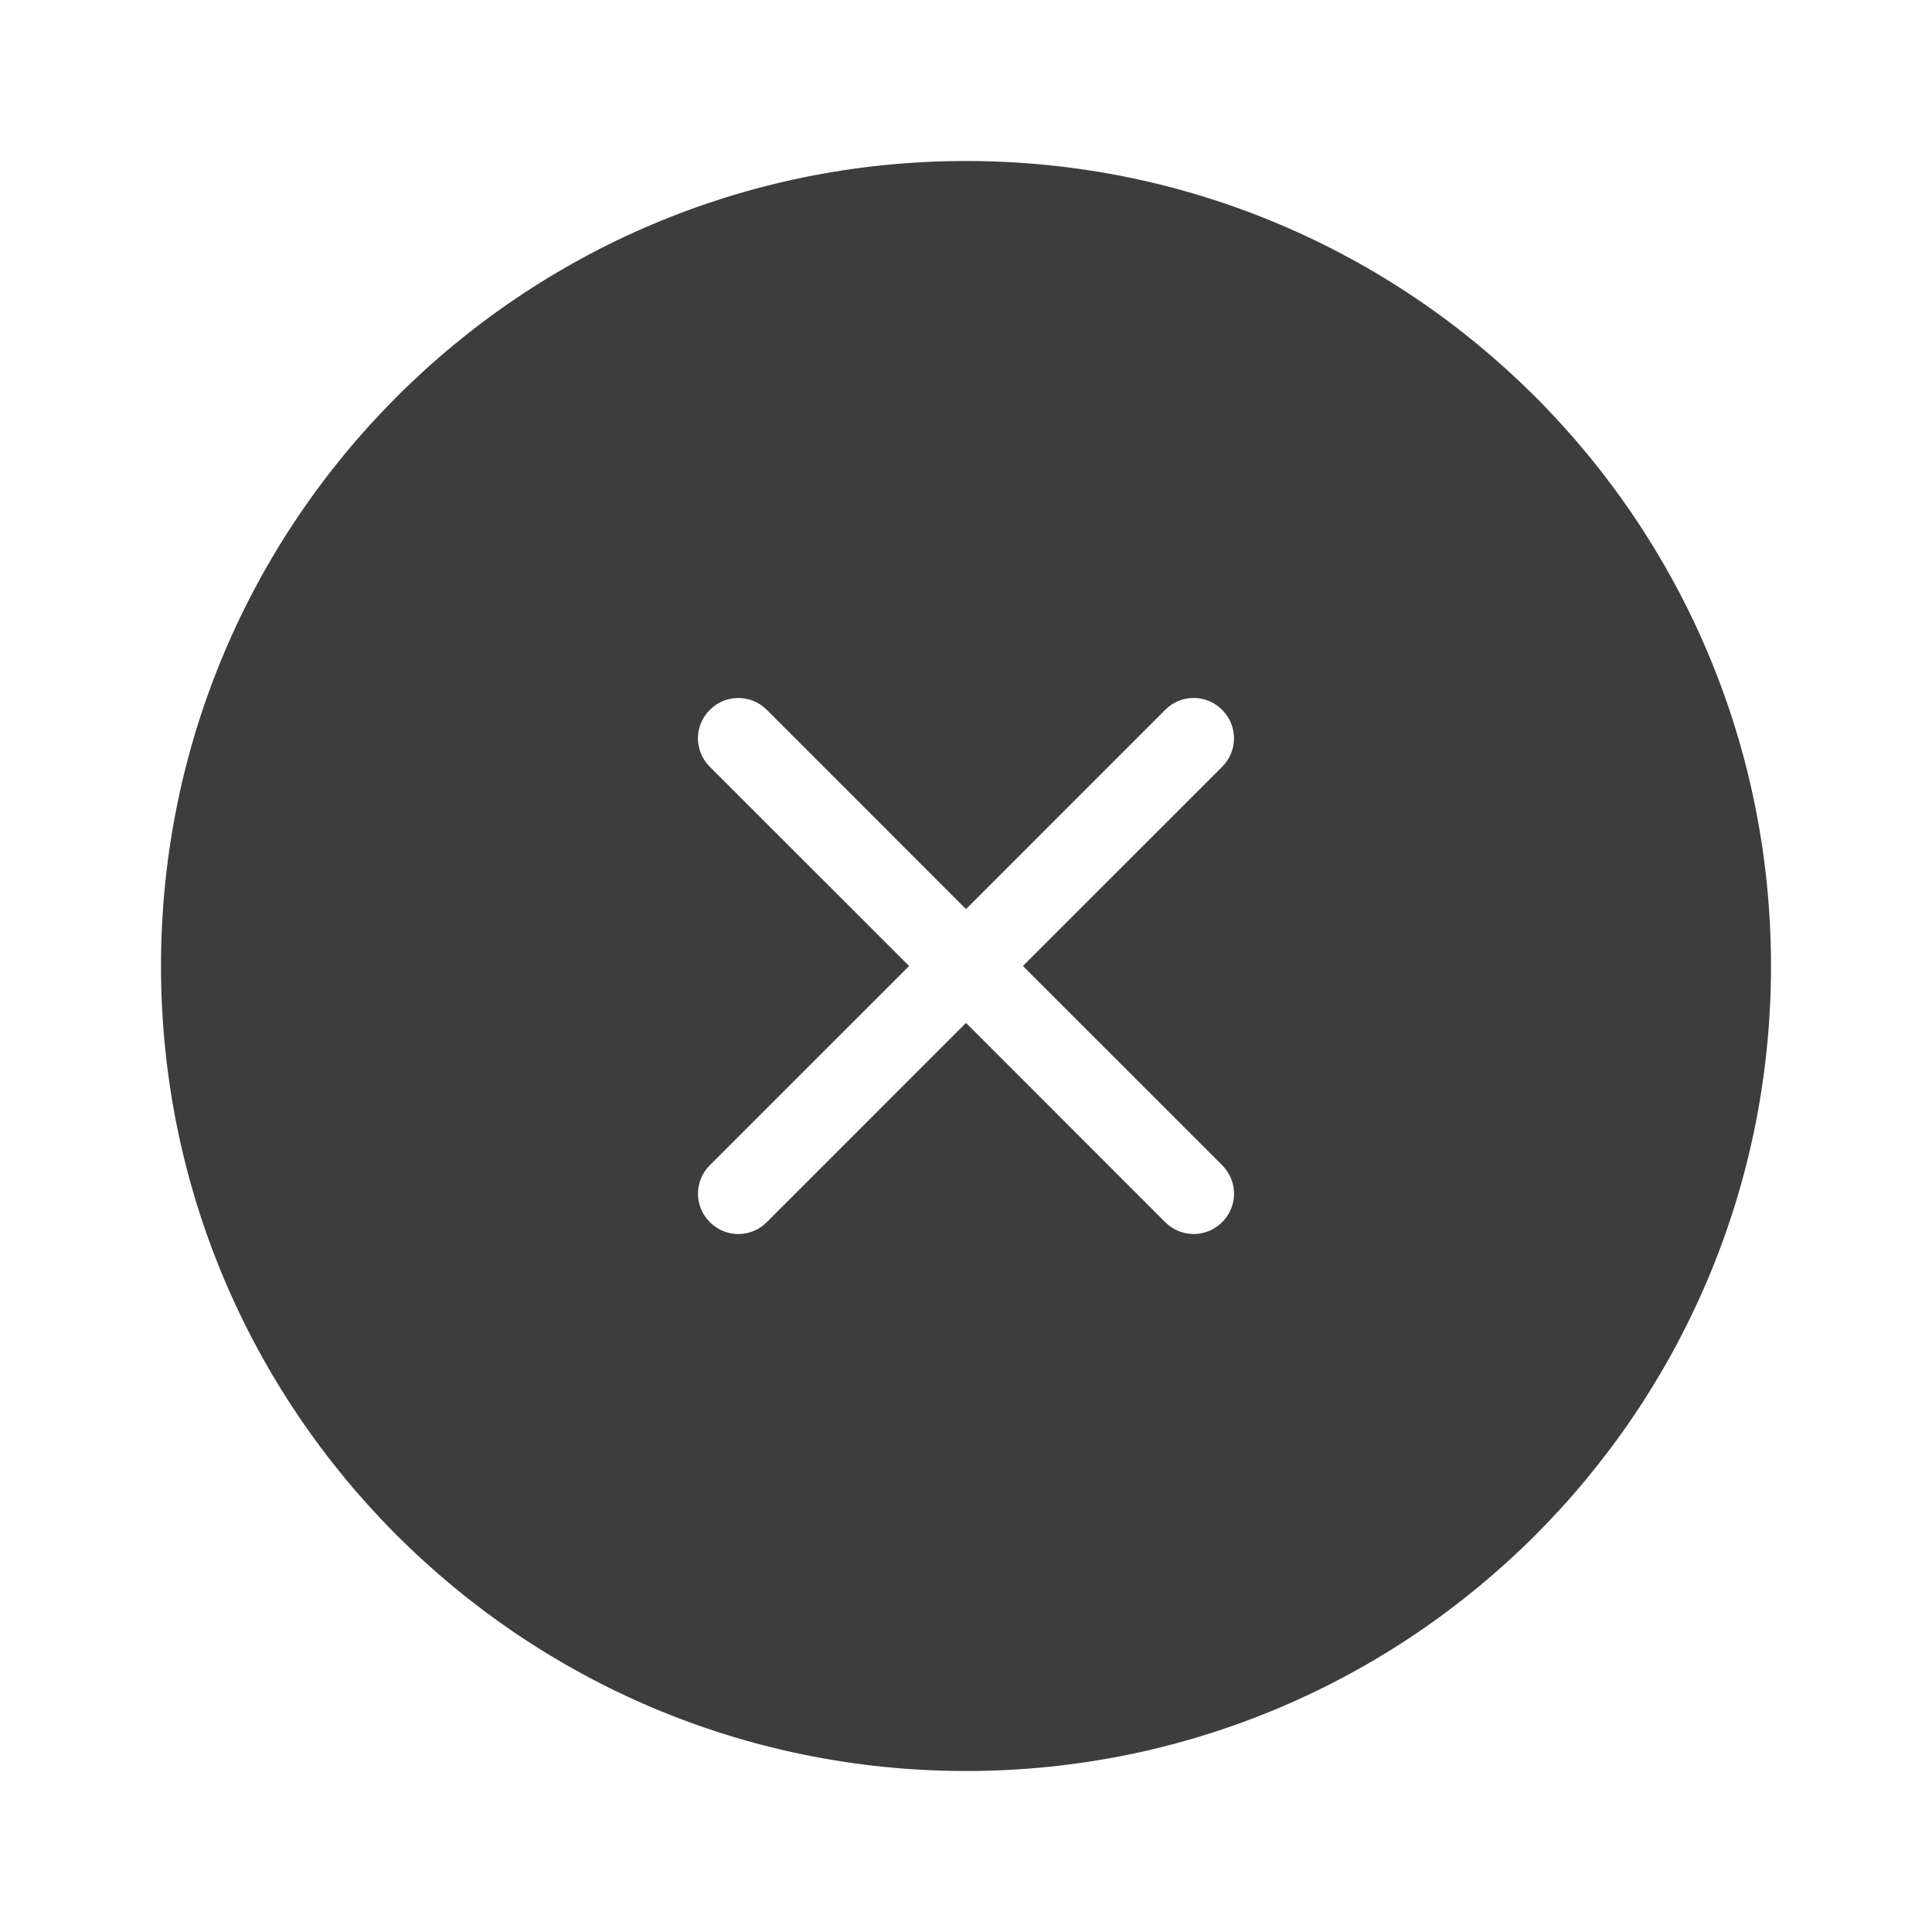
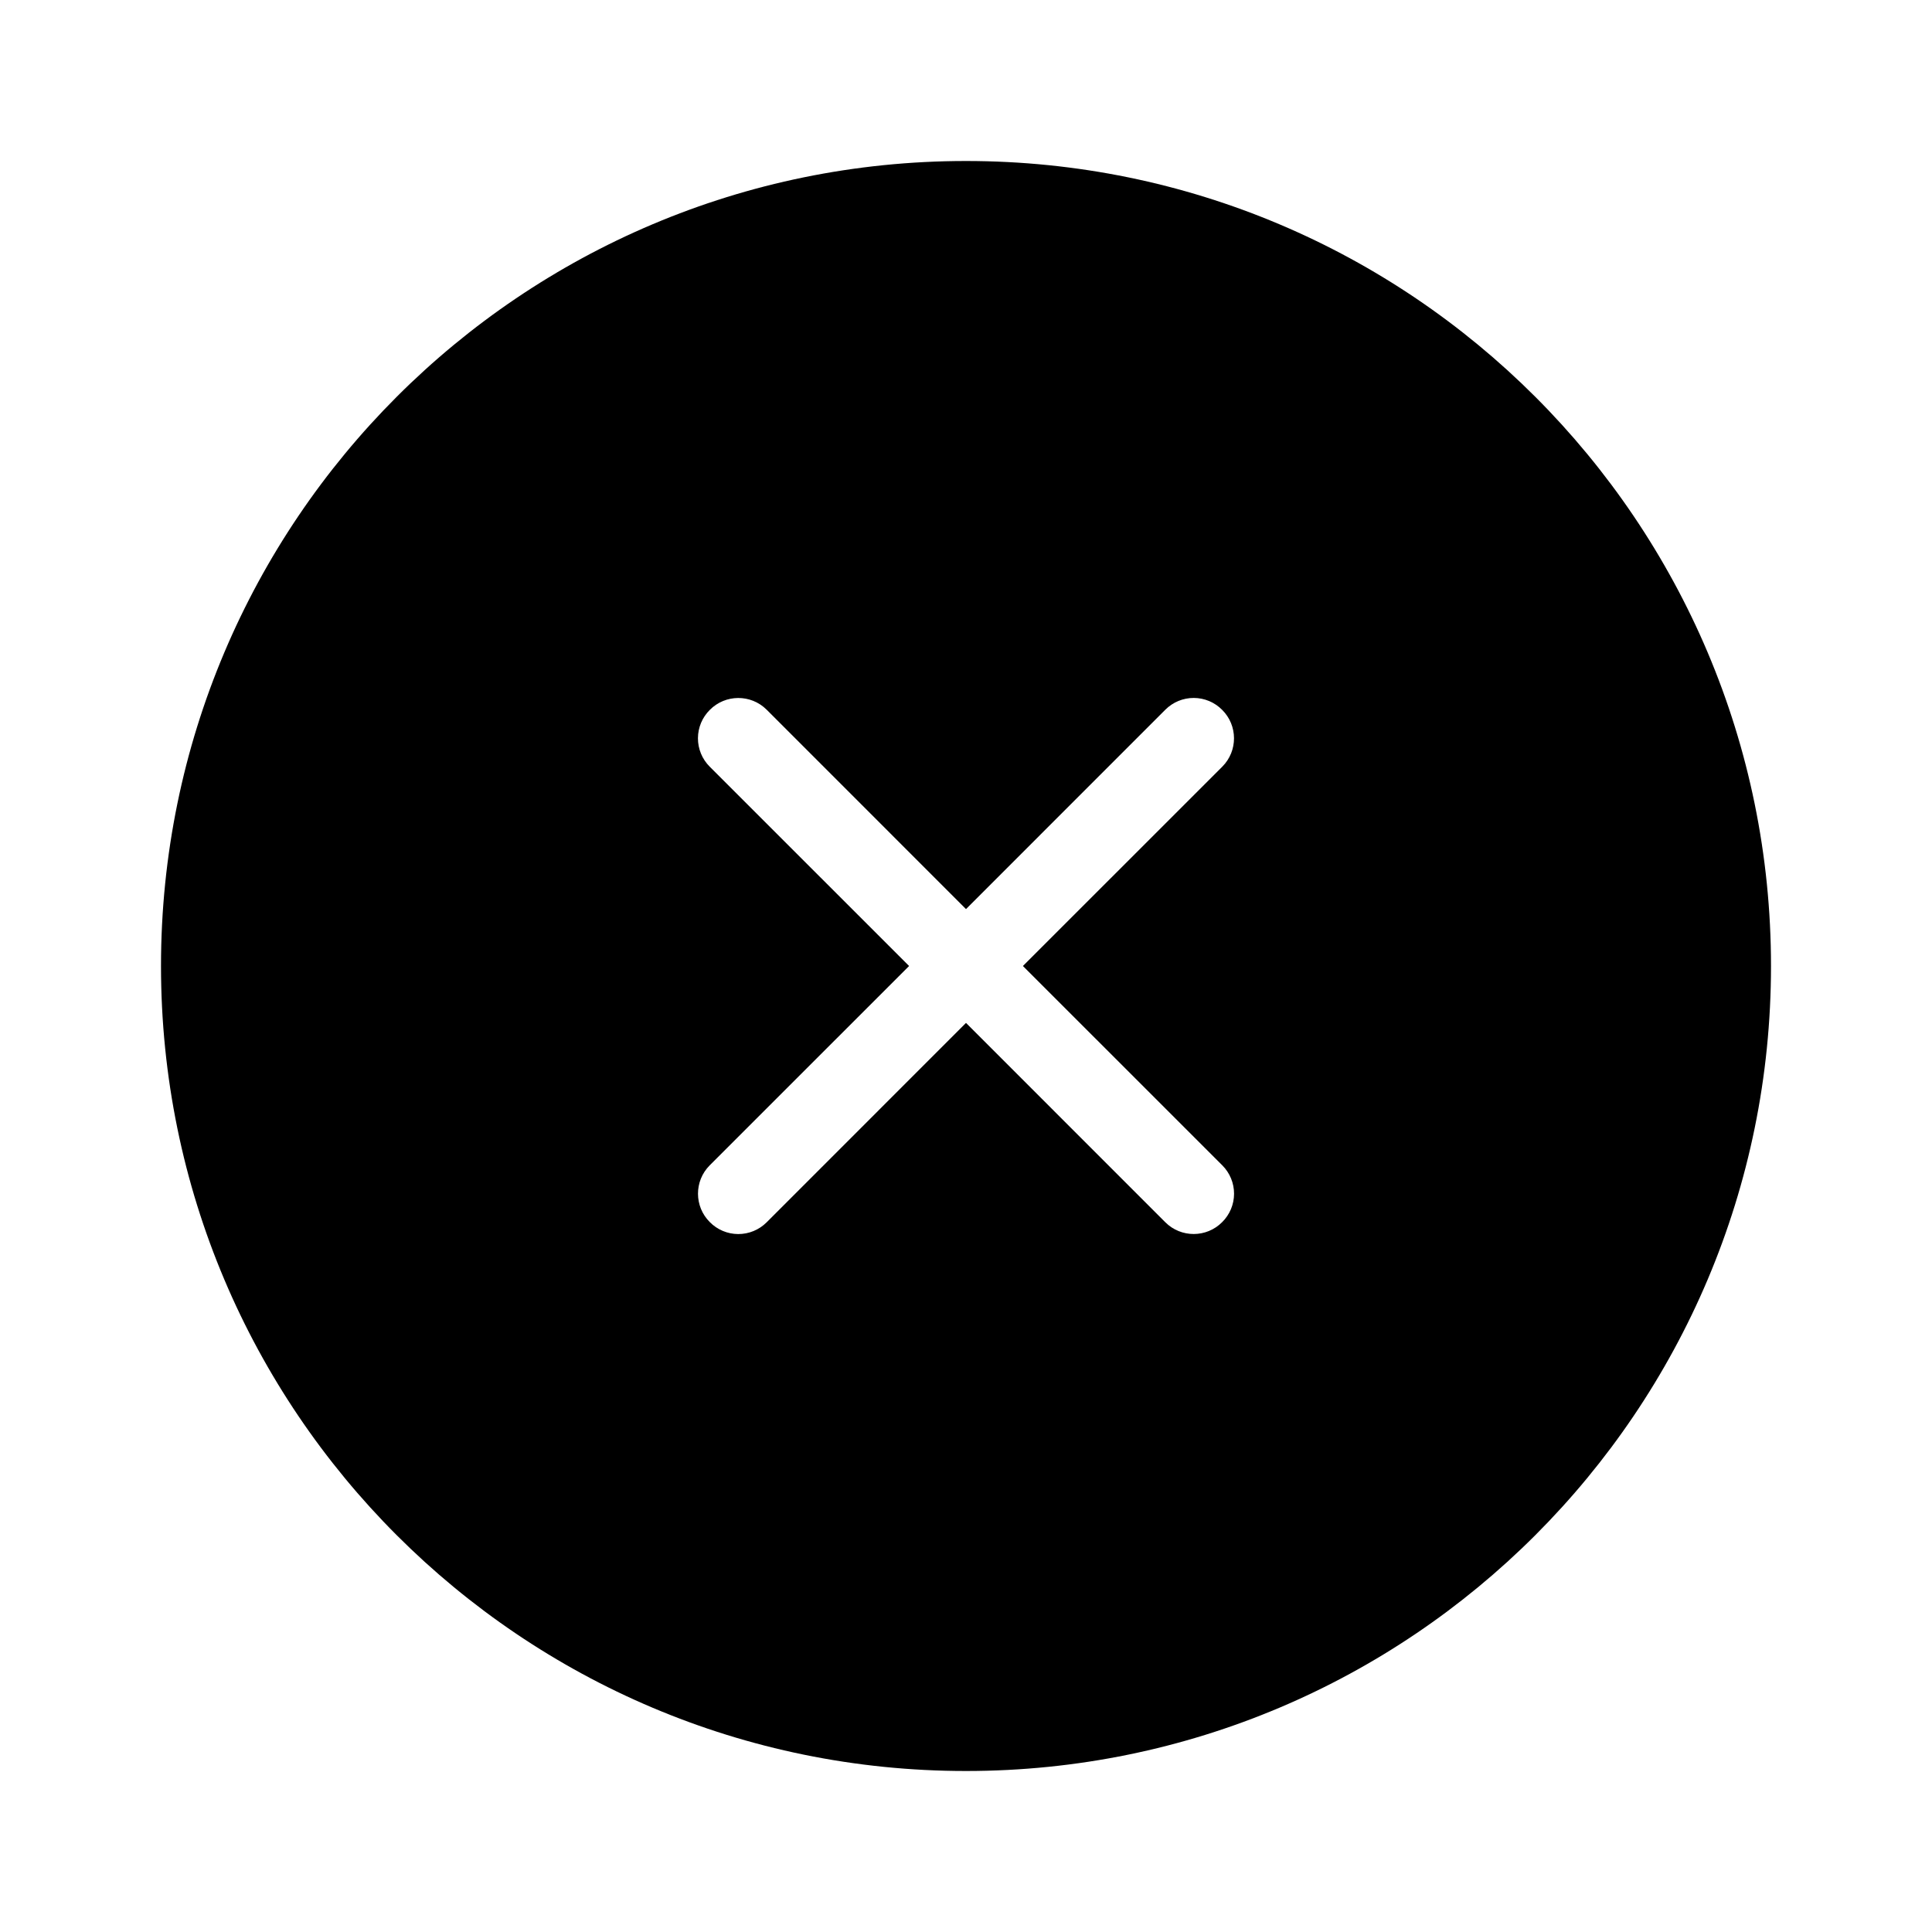
- <svg xmlns="http://www.w3.org/2000/svg" t="1550067555258" class="icon" style="" viewBox="0 0 1024 1024" version="1.1" p-id="5319" width="32" height="32">
+ <svg xmlns="http://www.w3.org/2000/svg" class="icon" viewBox="0 0 1024 1024" width="32" height="32">
  <defs>
-     <style type="text/css" />
+     <style />
  </defs>
-   <path d="M85.333 512C85.333 276.352 276.309 85.333 512 85.333c235.648 0 426.667 190.976 426.667 426.667 0 235.648-190.976 426.667-426.667 426.667-235.648 0-426.667-190.976-426.667-426.667z m426.667-30.165l-105.685-105.707a21.269 21.269 0 0 0-30.08 0.107 21.205 21.205 0 0 0-0.107 30.08L481.835 512l-105.707 105.685a21.269 21.269 0 0 0 0.107 30.08 21.205 21.205 0 0 0 30.08 0.107L512 542.165l105.685 105.707a21.269 21.269 0 0 0 30.08-0.107 21.205 21.205 0 0 0 0.107-30.08L542.165 512l105.707-105.685a21.269 21.269 0 0 0-0.107-30.08 21.205 21.205 0 0 0-30.08-0.107L512 481.835z" fill="#3D3D3D" p-id="5320" />
+   <path d="M85.333 512c0-235.648 190.976-426.667 426.667-426.667 235.648 0 426.667 190.976 426.667 426.667 0 235.648-190.976 426.667-426.667 426.667-235.648 0-426.667-190.976-426.667-426.667zM512 481.835L406.315 376.128a21.269 21.269 0 0 0-30.08.107 21.205 21.205 0 0 0-.107 30.08L481.835 512 376.128 617.685a21.269 21.269 0 0 0 .107 30.08 21.205 21.205 0 0 0 30.08.107L512 542.165 617.685 647.872a21.269 21.269 0 0 0 30.08-.107 21.205 21.205 0 0 0 .107-30.08L542.165 512 647.872 406.315a21.269 21.269 0 0 0-.107-30.08 21.205 21.205 0 0 0-30.08-.107L512 481.835z" fill="currentColor" />
</svg>
